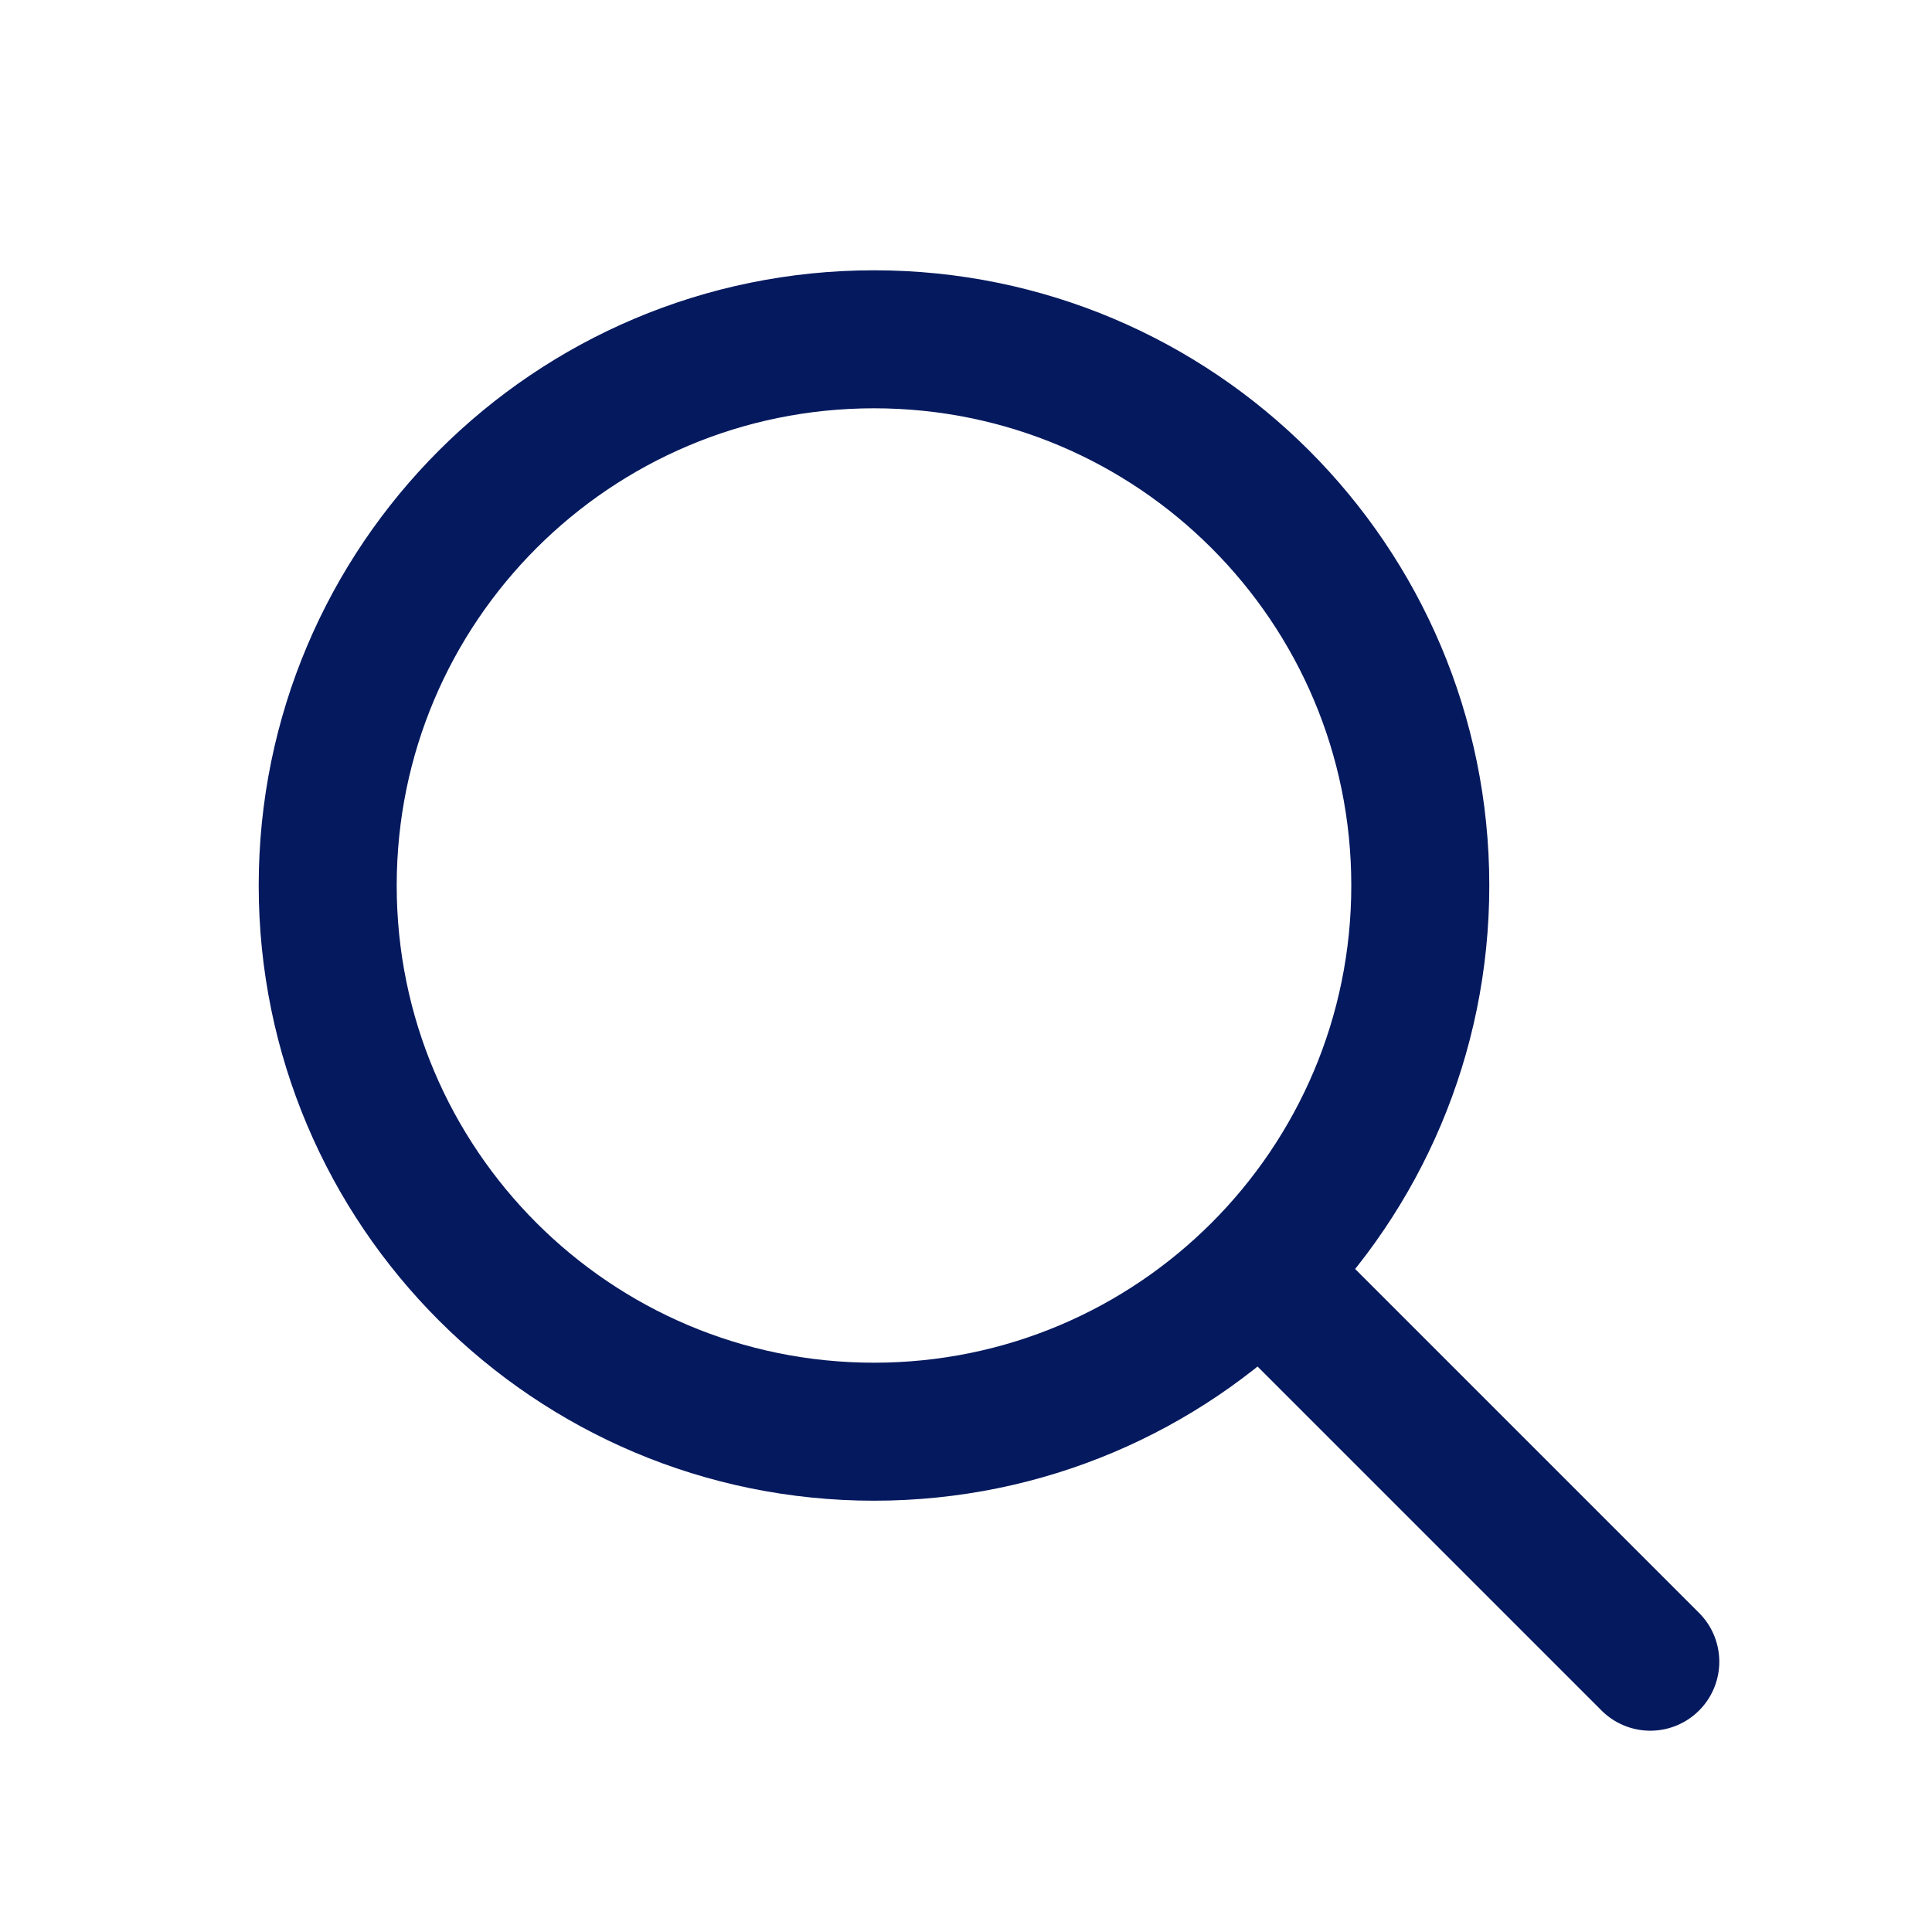
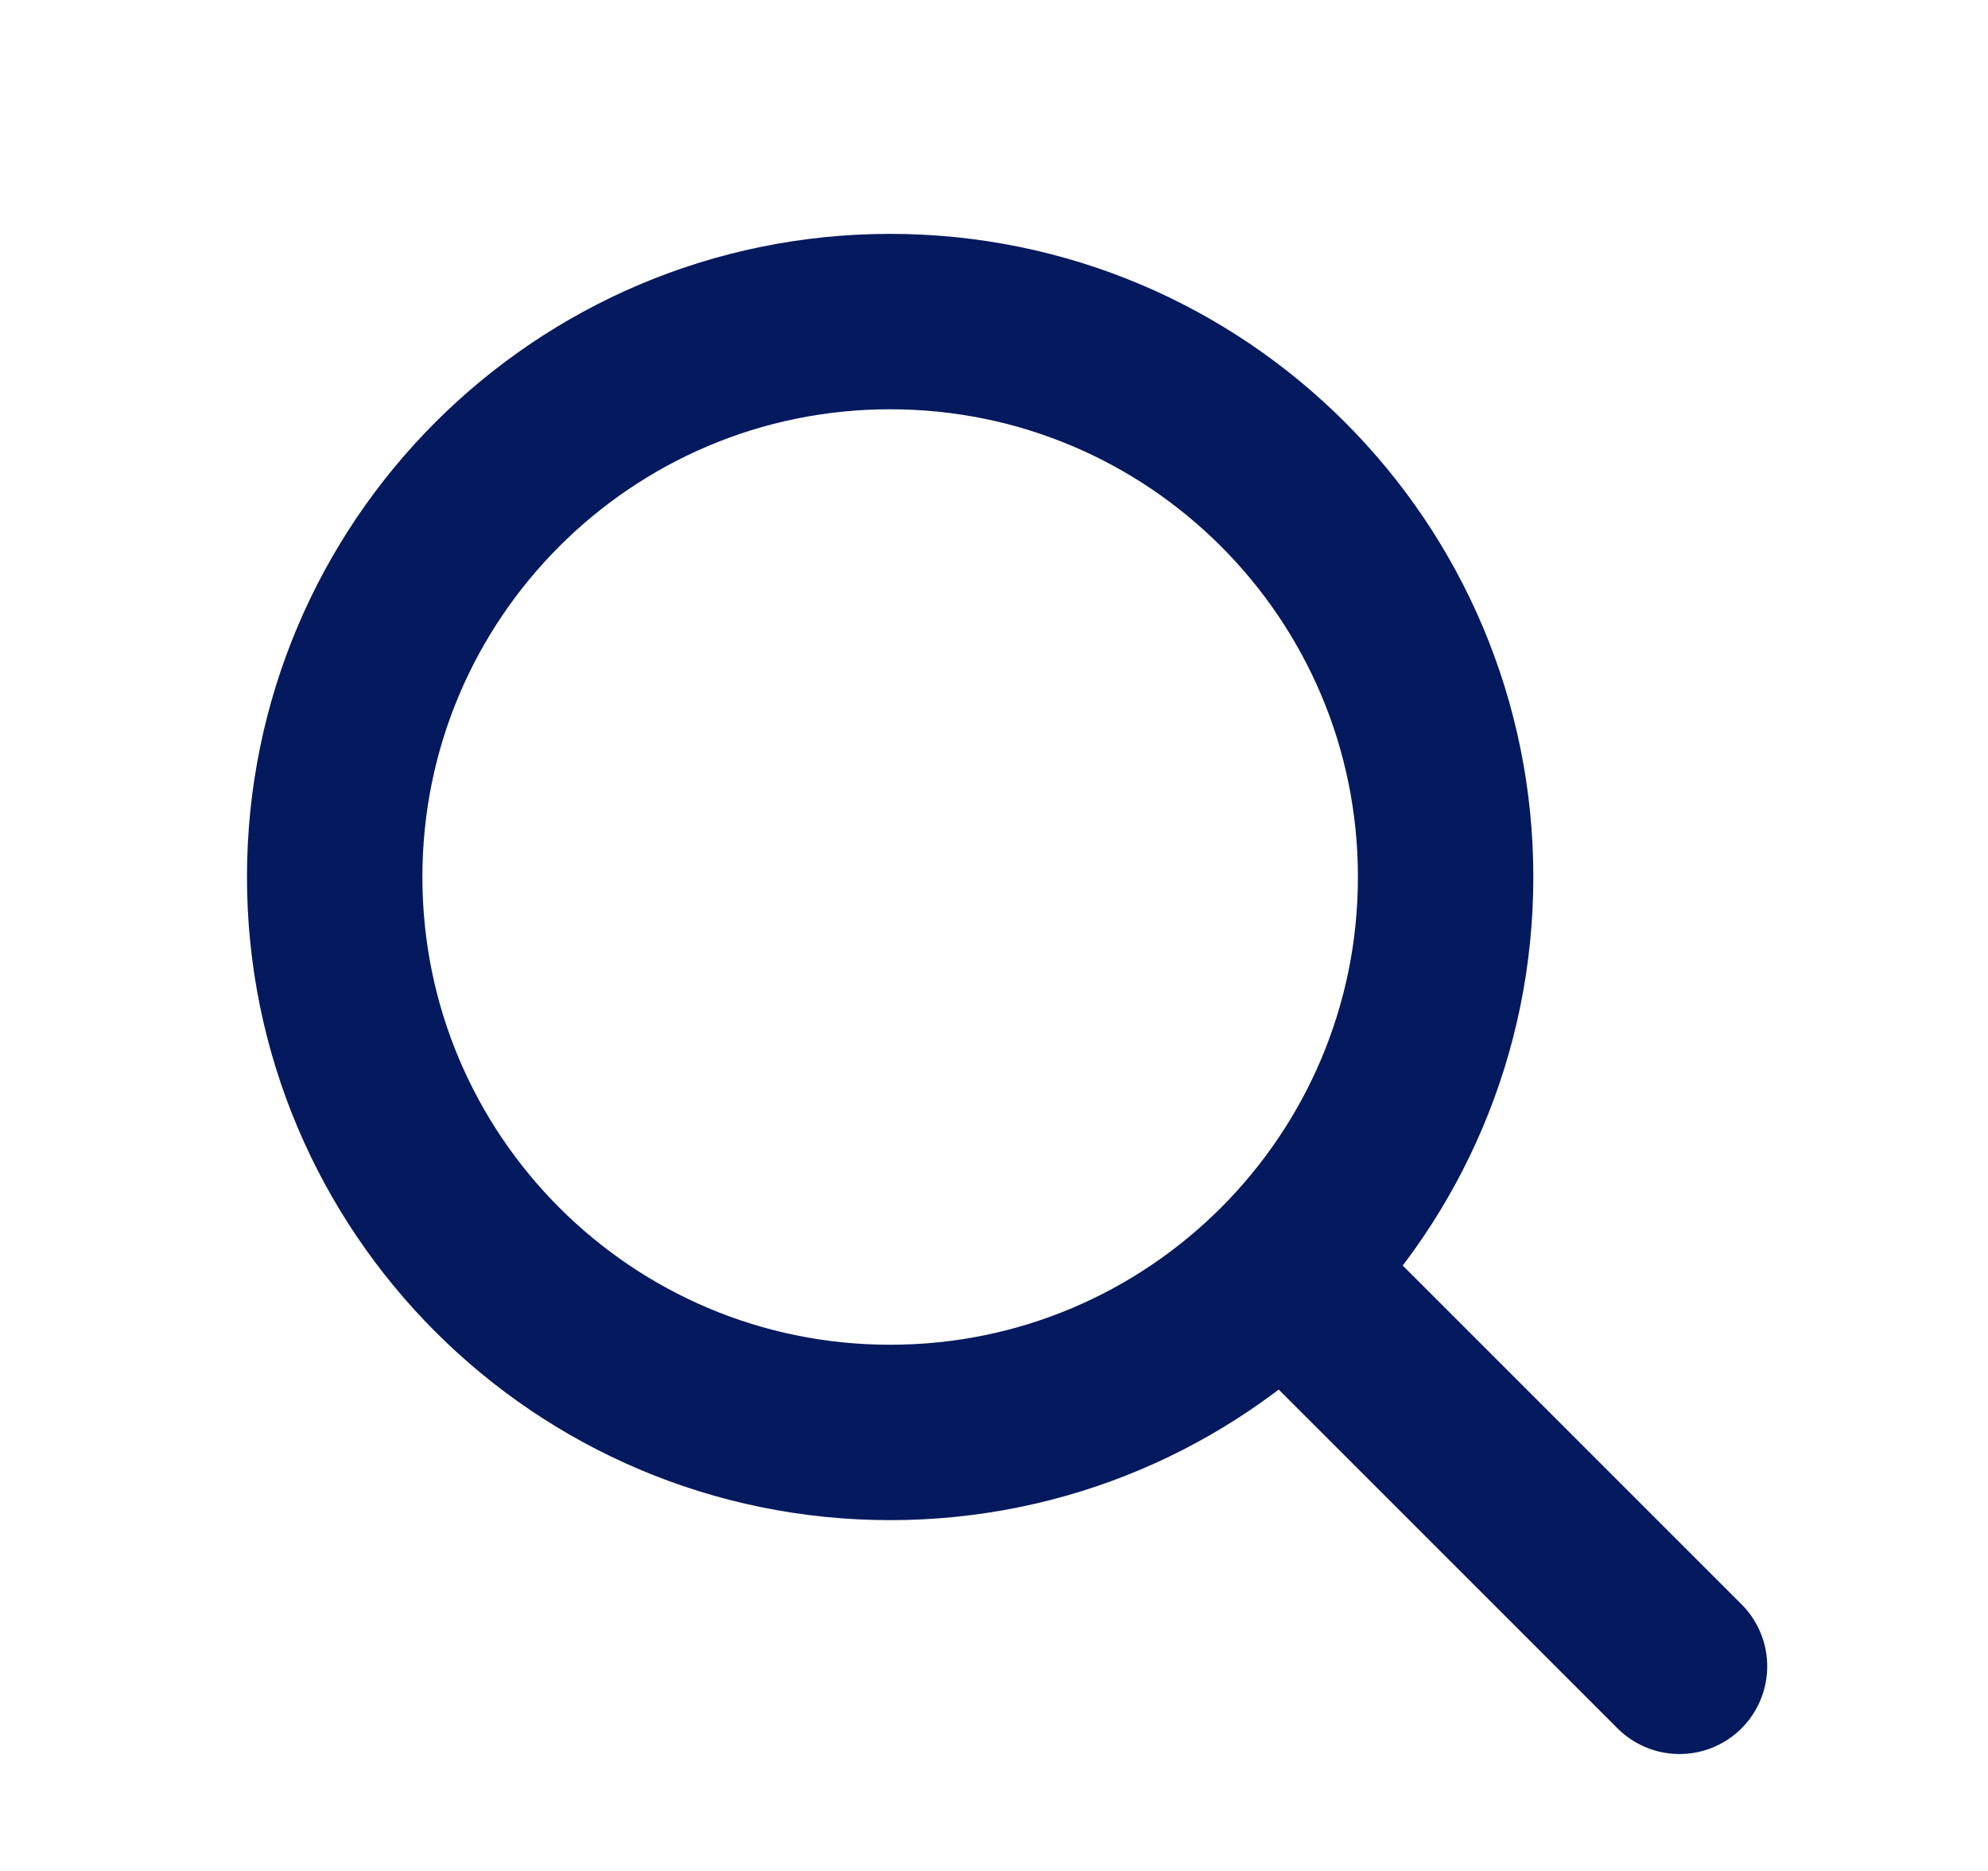
- <svg xmlns="http://www.w3.org/2000/svg" width="21" height="21" viewBox="0 0 21 21" fill="none">
-   <path d="M14.188 14.312L17.938 18.062" stroke="#05195E" stroke-width="1.5" stroke-linecap="round" stroke-linejoin="round" />
-   <path d="M9.5 15.562C12.779 15.562 15.438 12.904 15.438 9.625C15.438 6.346 12.779 3.688 9.5 3.688C6.221 3.688 3.562 6.346 3.562 9.625C3.562 12.904 6.221 15.562 9.5 15.562Z" stroke="#05195E" stroke-width="1.5" stroke-linecap="round" stroke-linejoin="round" />
+ <svg xmlns="http://www.w3.org/2000/svg" width="17" height="16" viewBox="0 0 17 16" fill="none">
+   <path d="M11.362 11.25L14.362 14.25" stroke="#05195E" stroke-width="1.5" stroke-linecap="round" stroke-linejoin="round" />
+   <path d="M7.612 12.25C10.236 12.25 12.362 10.123 12.362 7.5C12.362 4.877 10.236 2.75 7.612 2.75C4.989 2.75 2.862 4.877 2.862 7.5C2.862 10.123 4.989 12.25 7.612 12.25Z" stroke="#05195E" stroke-width="1.5" stroke-linecap="round" stroke-linejoin="round" />
</svg>
